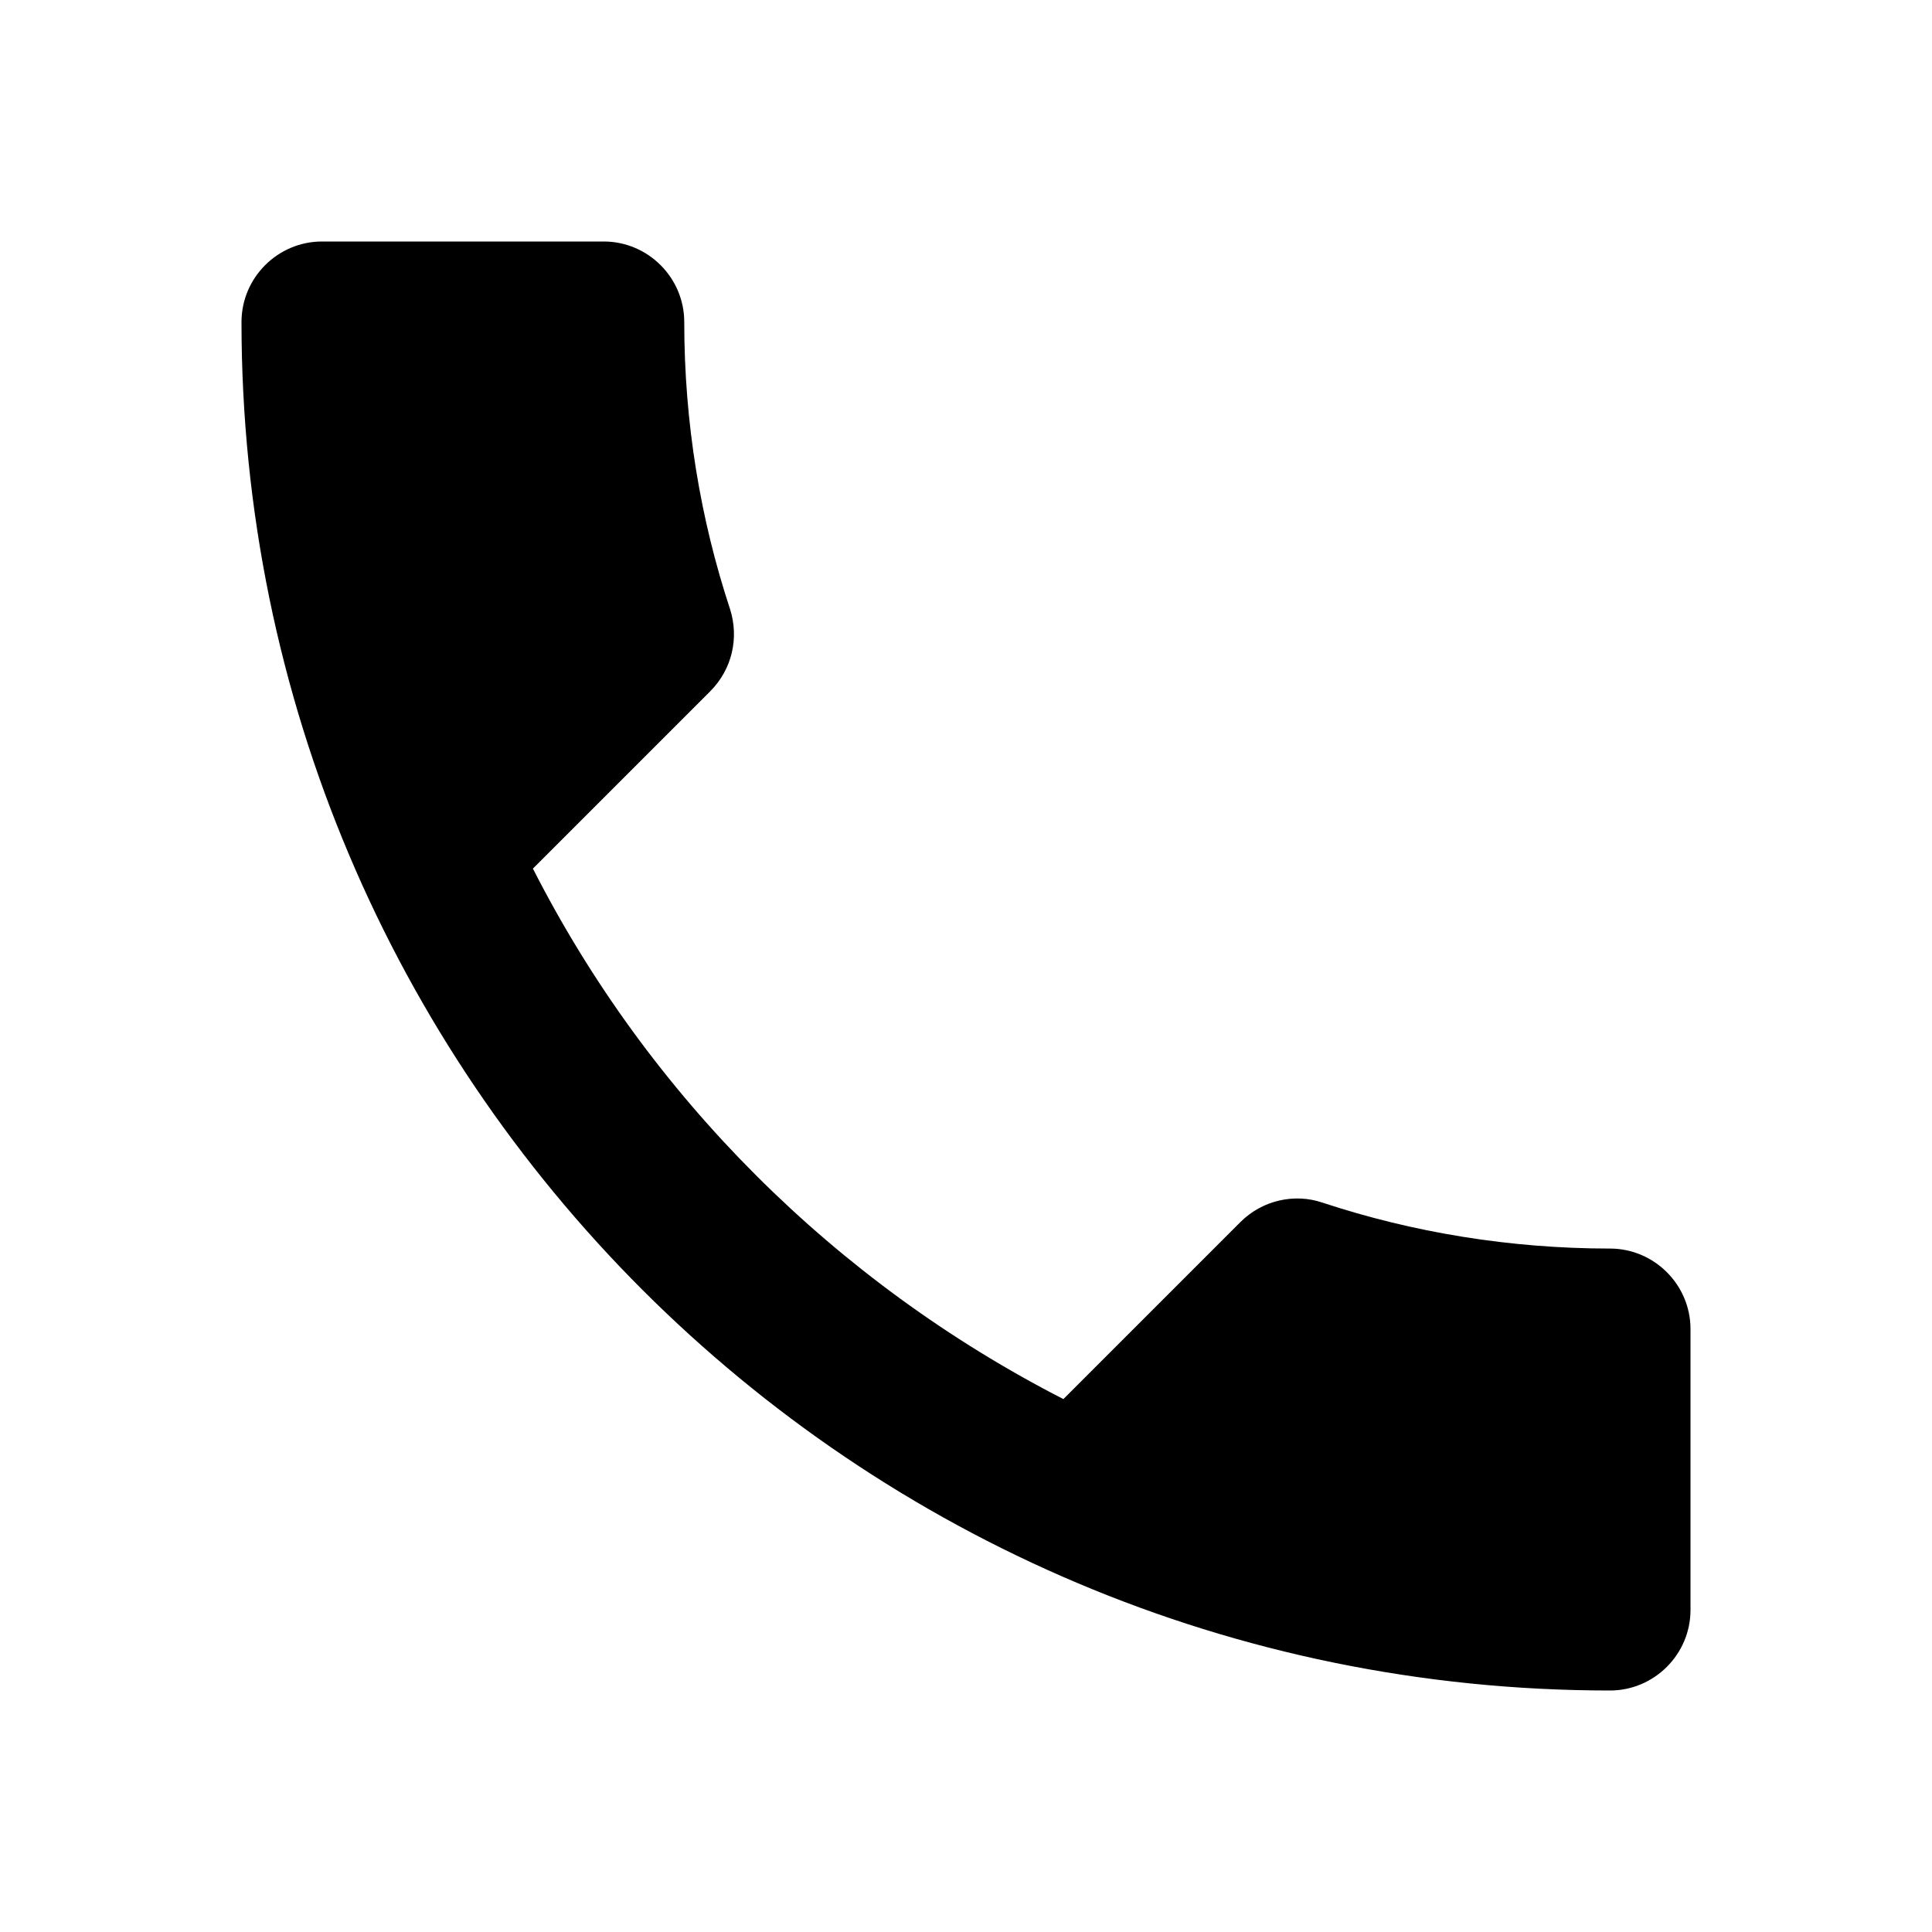
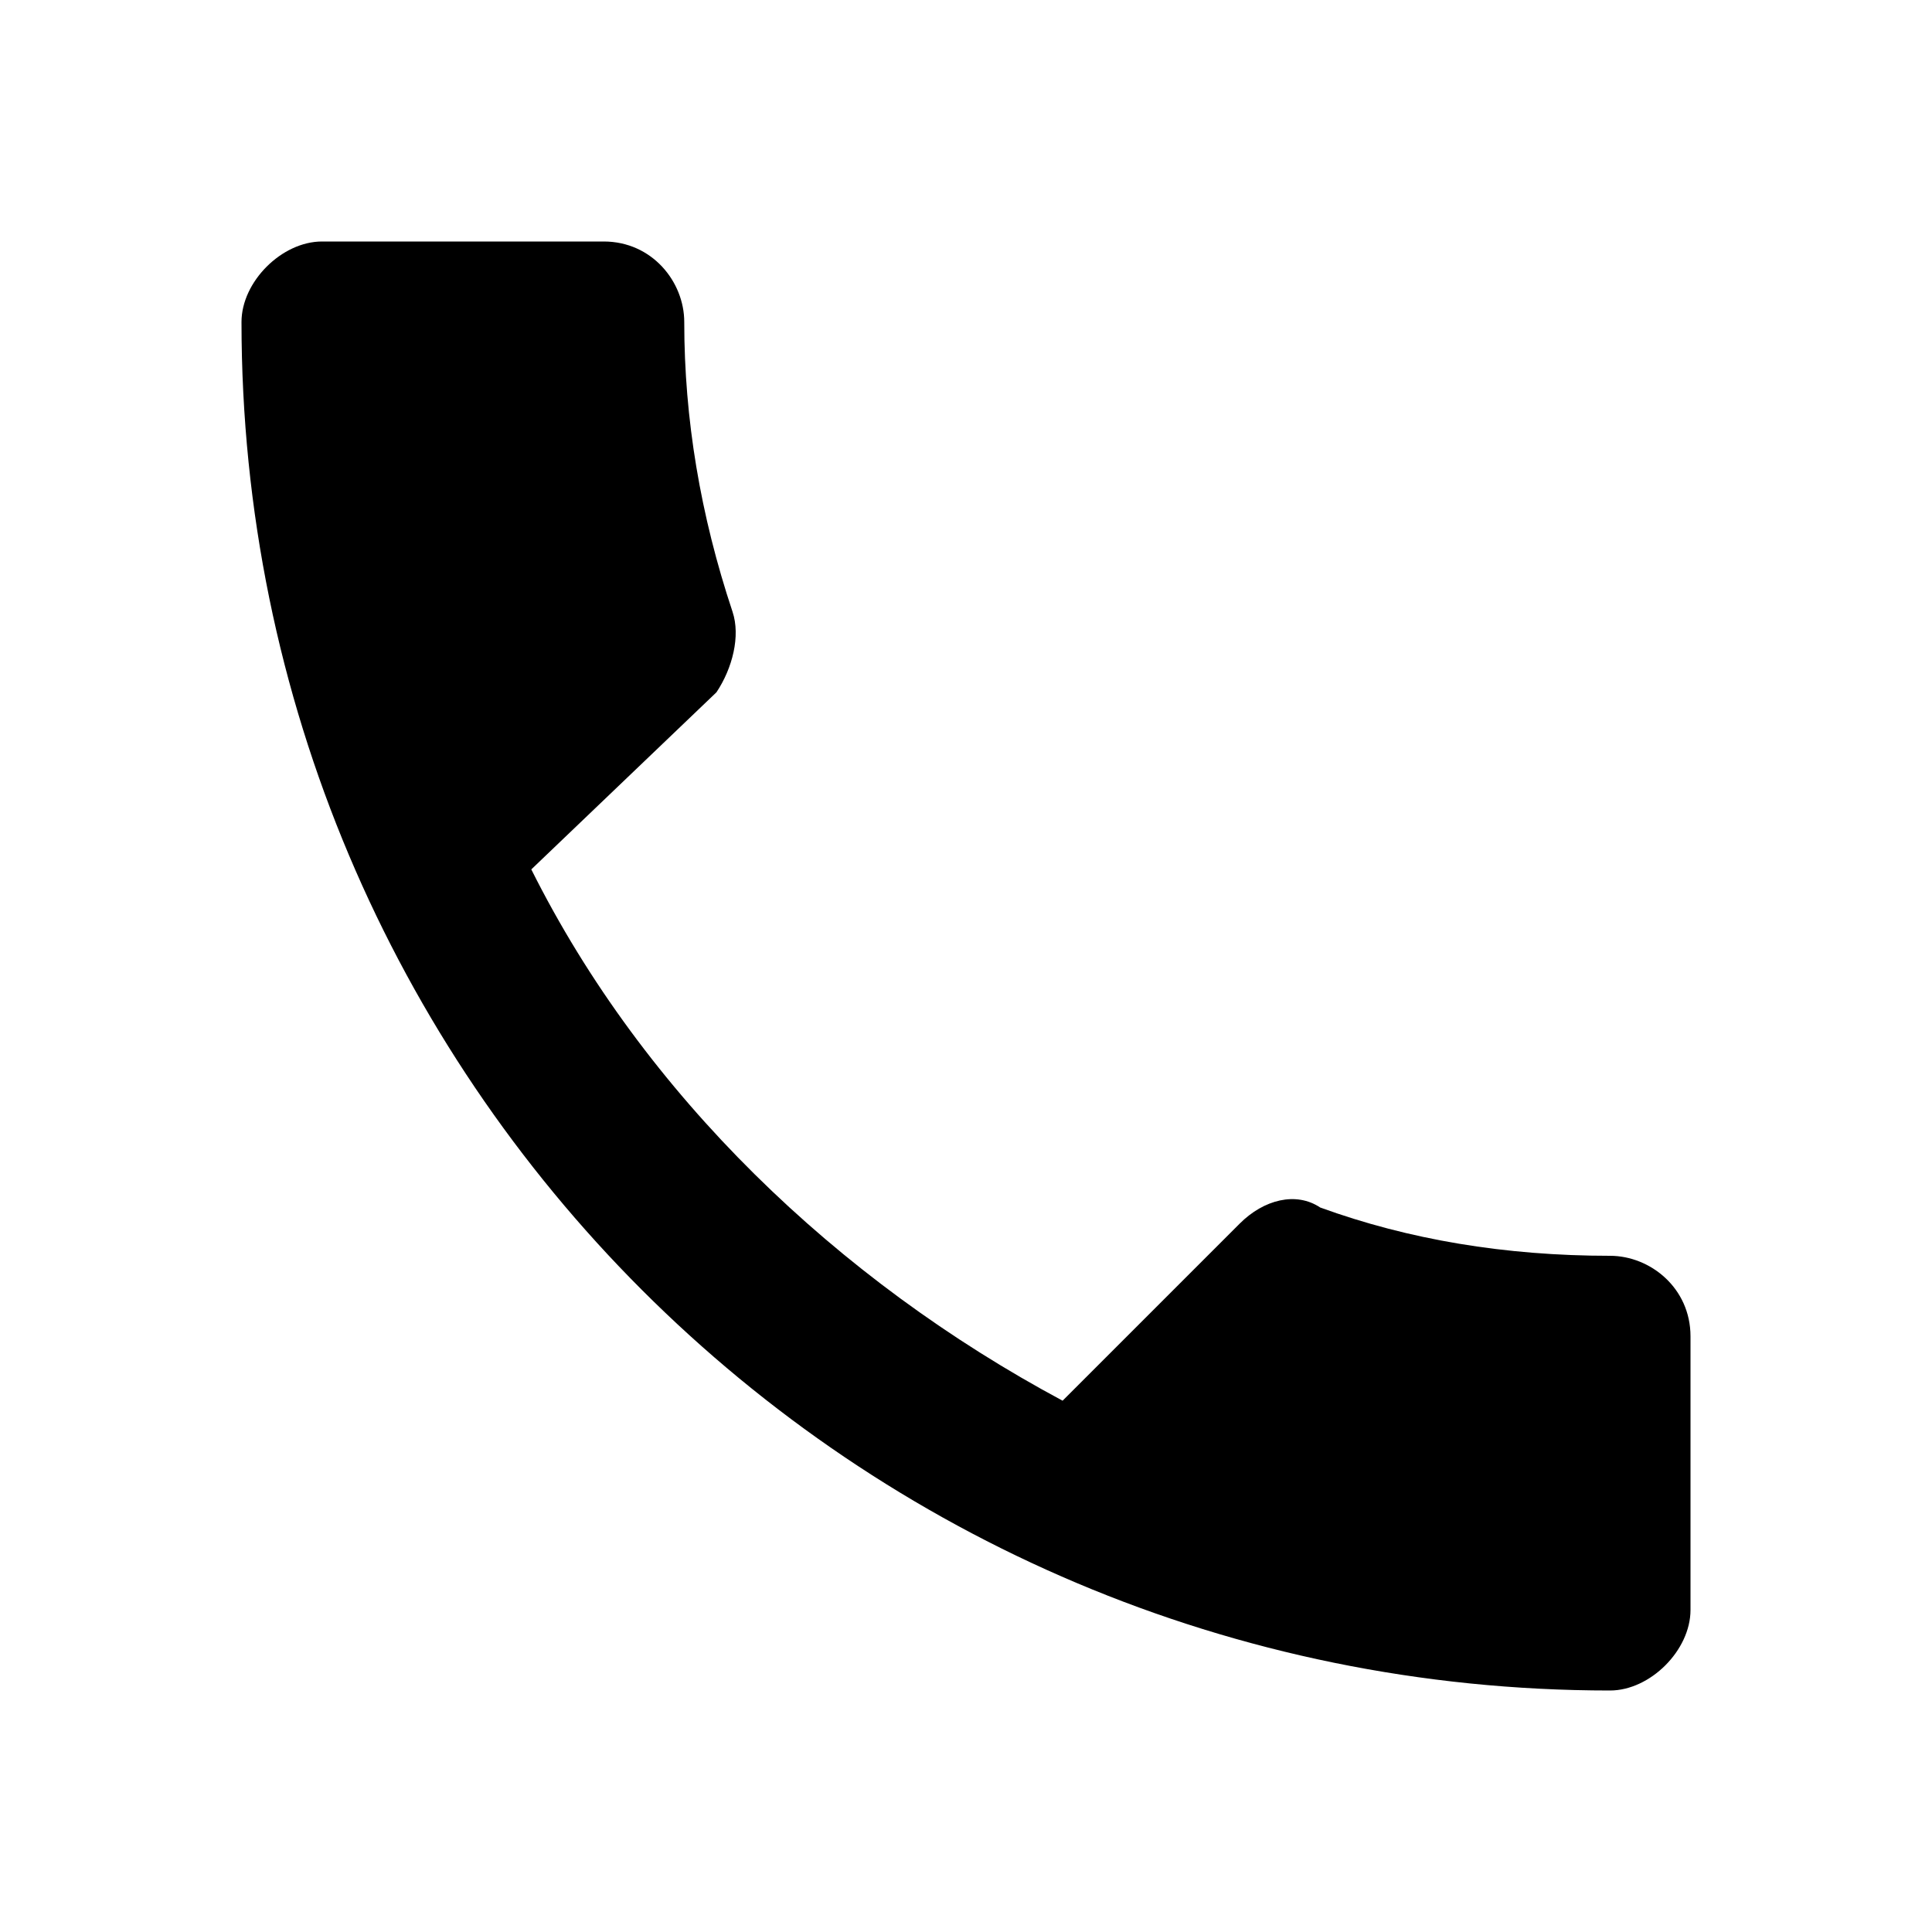
- <svg xmlns="http://www.w3.org/2000/svg" width="24" height="24" viewBox="0 0 24 24">
-   <path d="M0 0h24v24H0z" fill="none" />
-   <path d="M6.62 10.79c1.44 2.83 3.76 5.14 6.59 6.59l2.2-2.2c.27-.27.67-.36 1.02-.24 1.12.37 2.33.57 3.57.57.55 0 1 .45 1 1V20c0 .55-.45 1-1 1-9.39 0-17-7.61-17-17 0-.55.45-1 1-1h3.5c.55 0 1 .45 1 1 0 1.25.2 2.45.57 3.57.11.35.03.74-.25 1.02l-2.2 2.2z" />
+ <svg xmlns="http://www.w3.org/2000/svg" version="1.1" id="Layer_1" x="0px" y="0px" viewBox="0 0 24 24" style="enable-background:new 0 0 24 24;" xml:space="preserve">
+   <style type="text/css">
+ 	.st0{fill:none;}
+ </style>
+   <path class="st0" d="M0,0h24v24H0V0z" />
+   <path d="M6.6,10.8c1.4,2.8,3.8,5.1,6.6,6.6l2.2-2.2c0.3-0.3,0.7-0.4,1-0.2c1.1,0.4,2.3,0.6,3.6,0.6c0.5,0,1,0.4,1,1V20  c0,0.5-0.5,1-1,1C10.6,21,3,13.4,3,4c0-0.5,0.5-1,1-1h3.5c0.6,0,1,0.5,1,1c0,1.2,0.2,2.4,0.6,3.6c0.1,0.3,0,0.7-0.2,1L6.6,10.8z" />
</svg>
